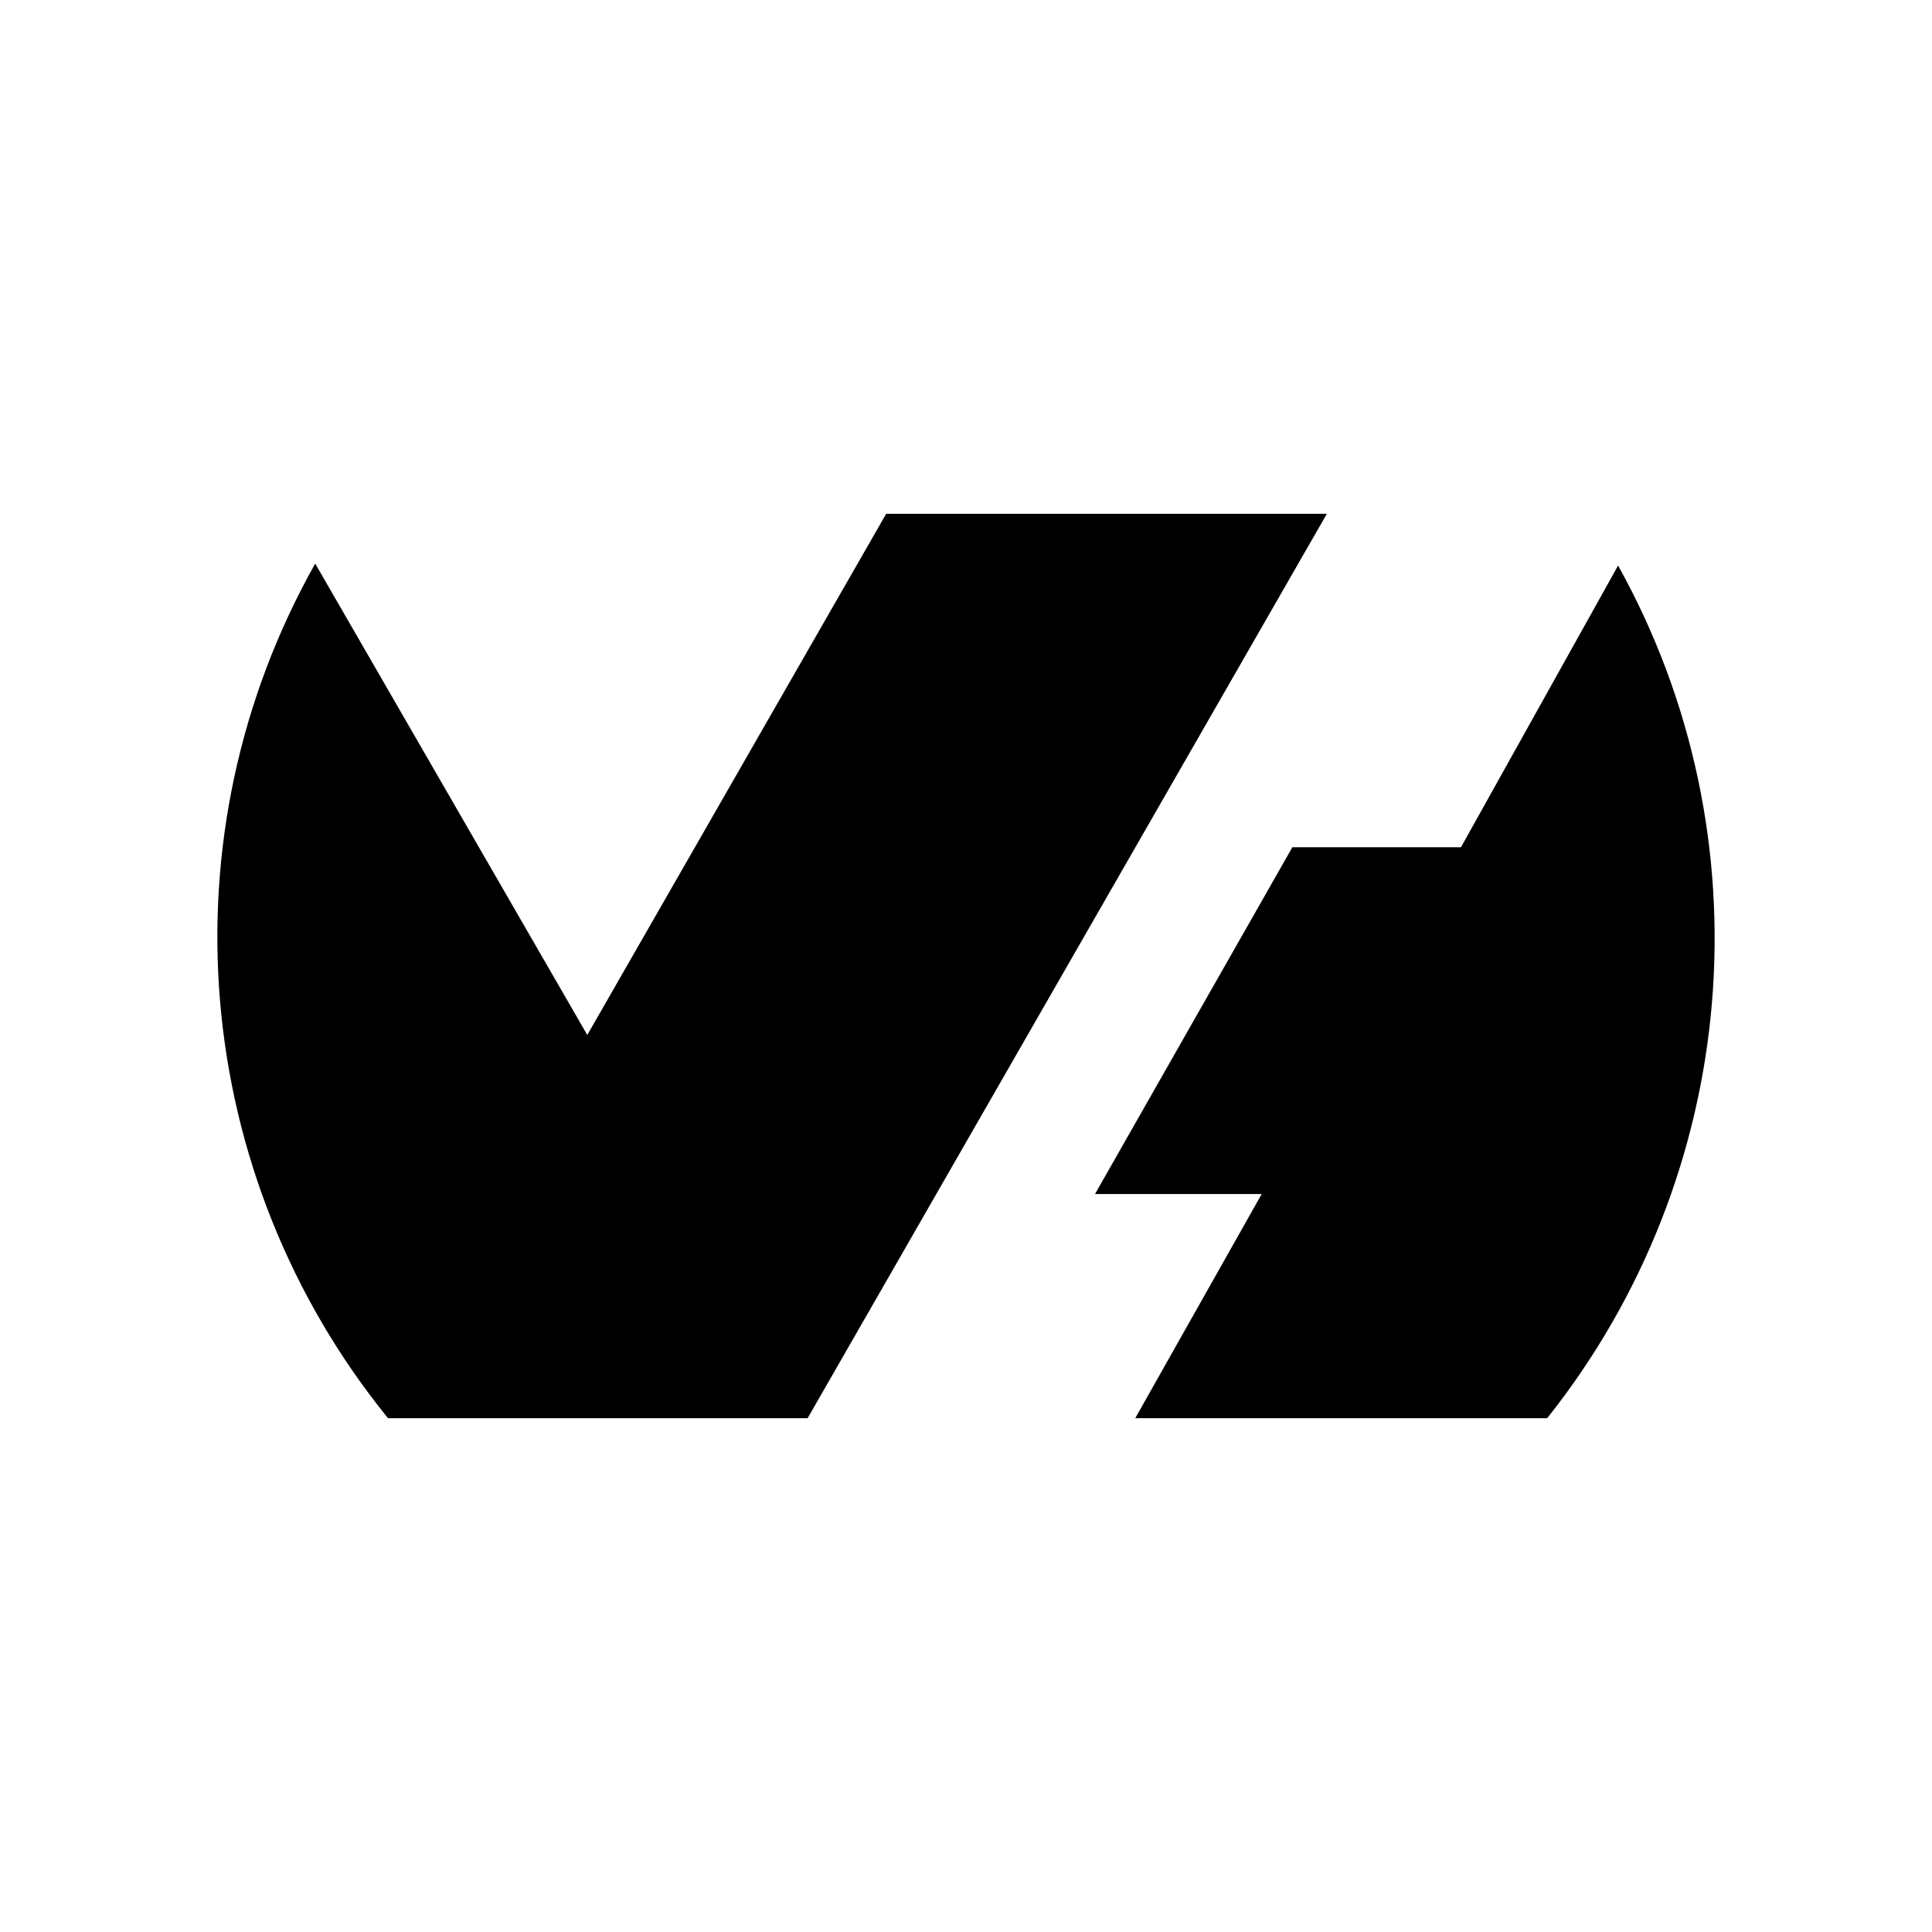
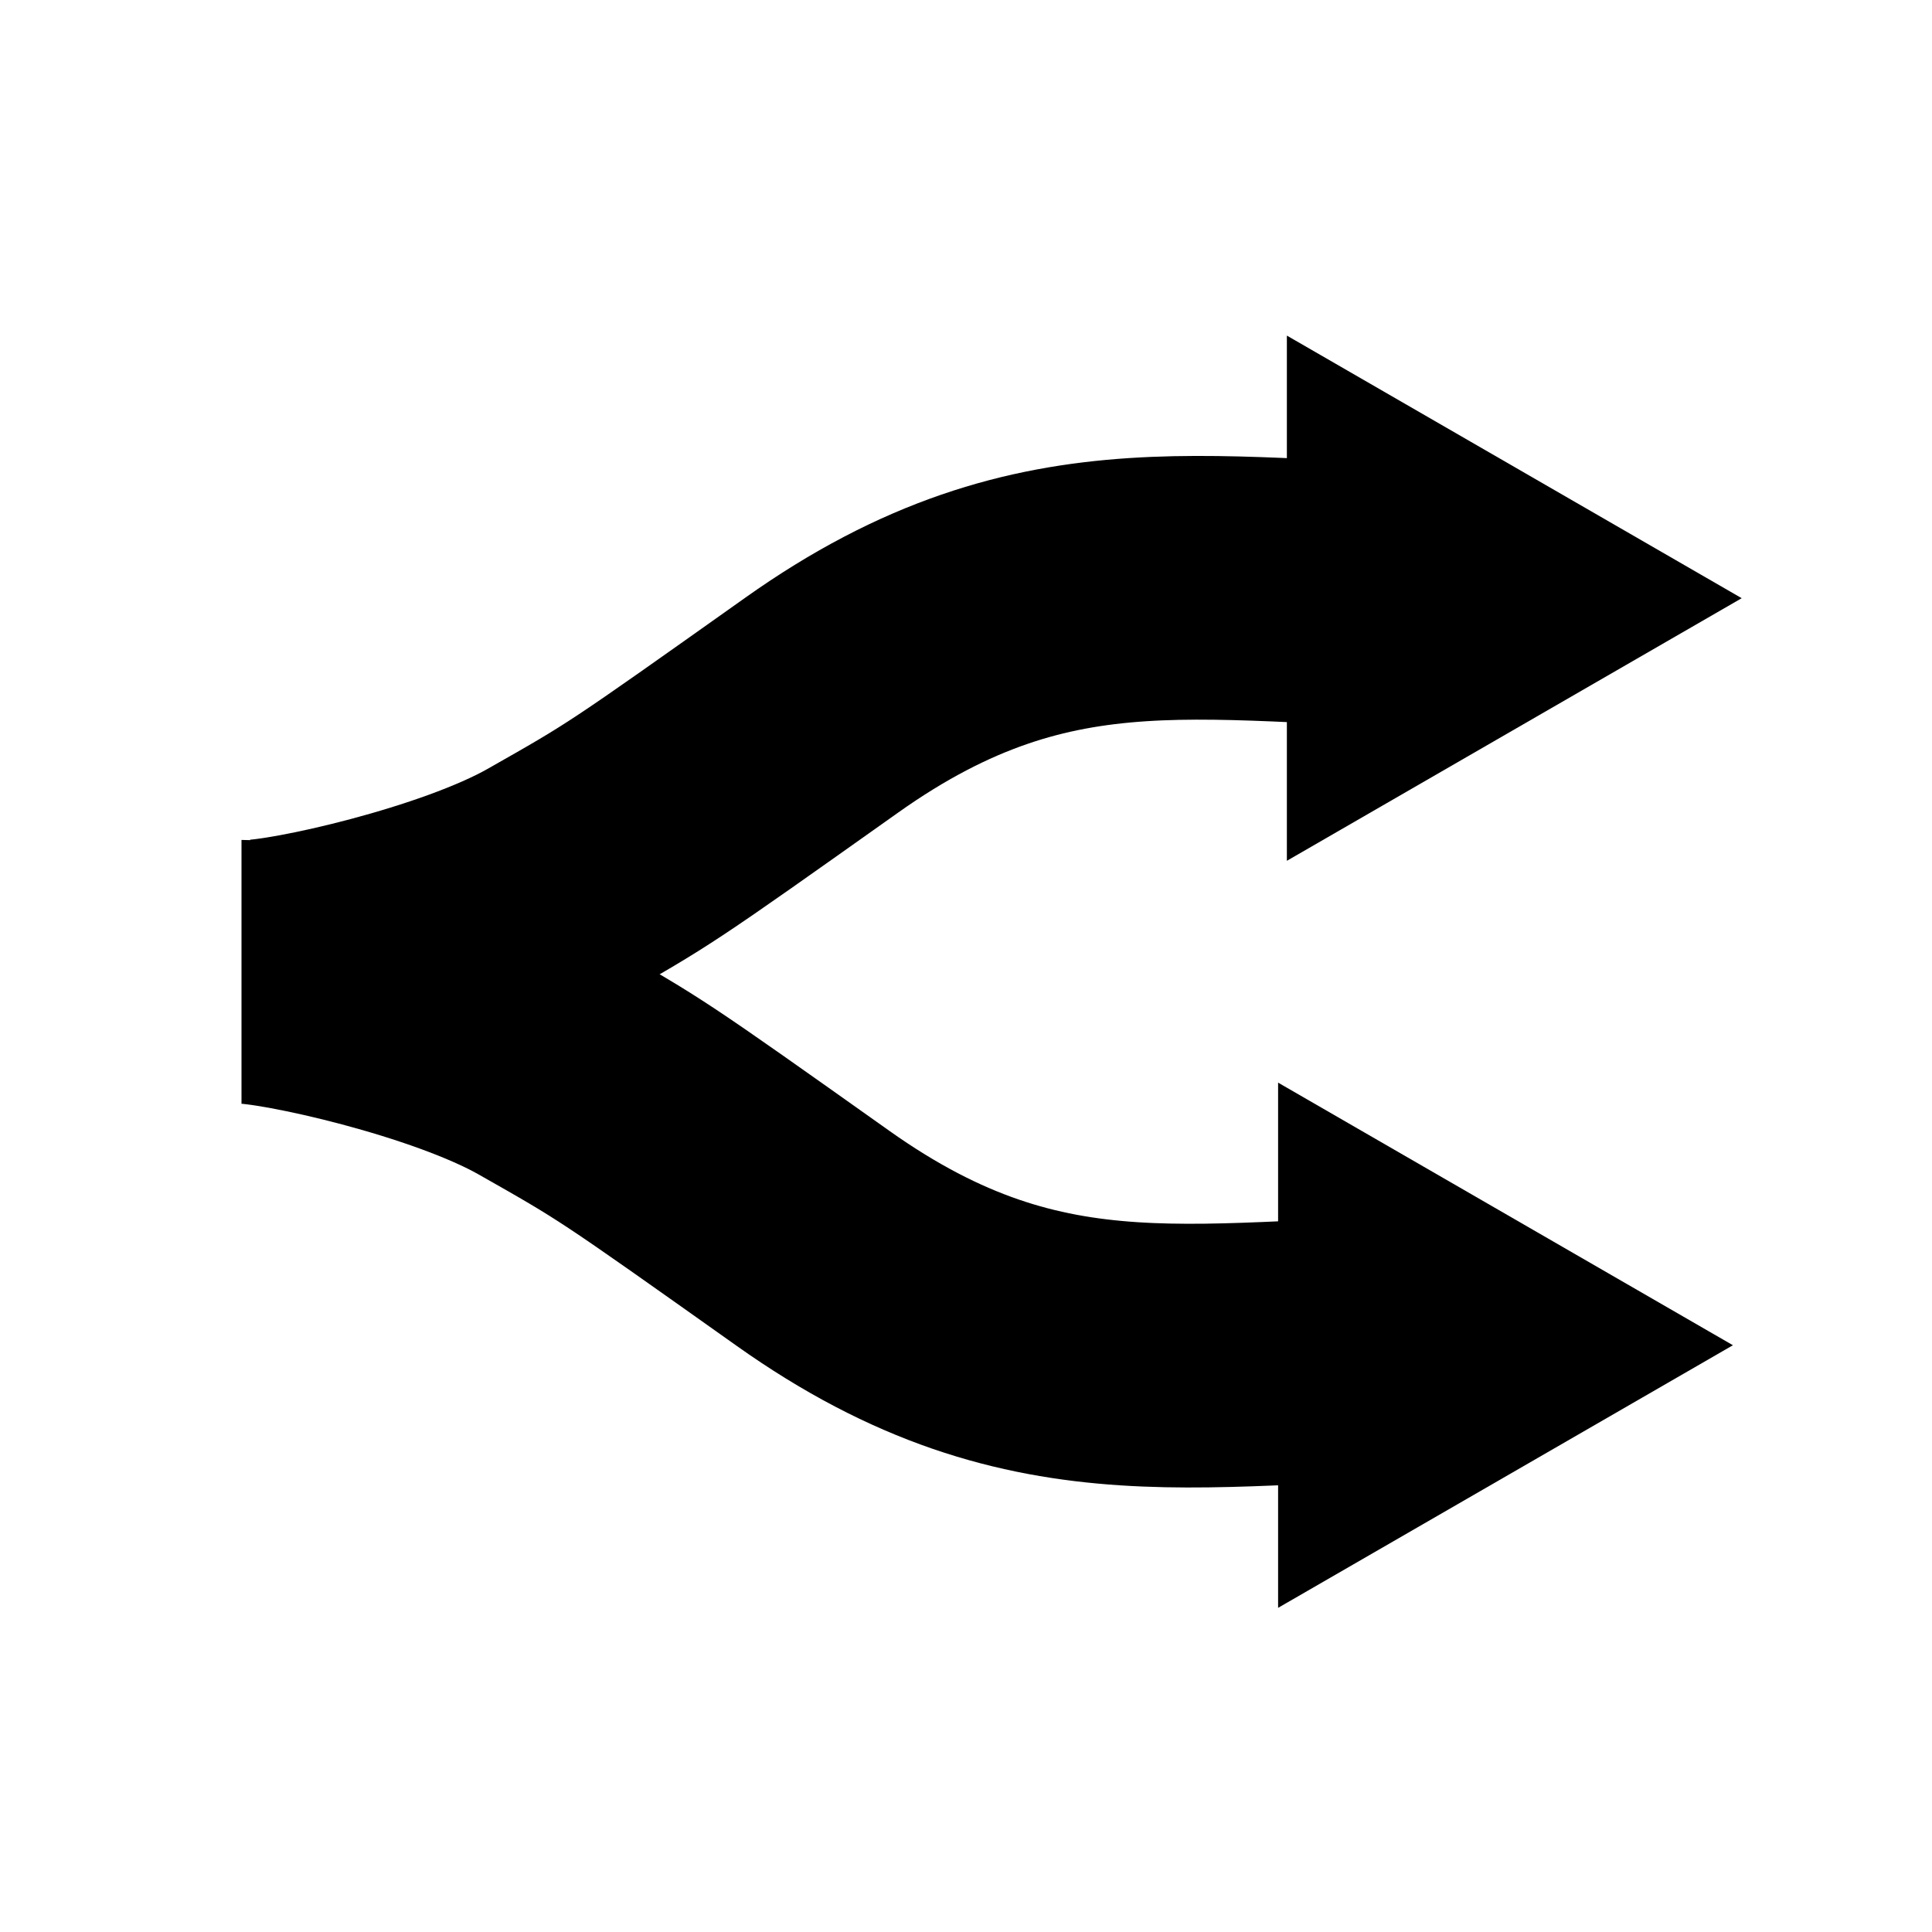
- <svg xmlns="http://www.w3.org/2000/svg" width="24" height="24" viewBox="0 0 40 40">
-   <path fill-rule="evenodd" clip-rule="evenodd" d="M33.501 11.709C36.634 17.342 36.039 24.324 32.033 29.362H23.504L26.122 24.721H22.671L26.757 17.541H30.248L33.501 11.709ZM16.721 29.362H8.033C3.947 24.324 3.352 17.302 6.526 11.669L12.159 21.428L18.347 10.638H27.471L16.721 29.362Z" fill="currentColor" />
+ <svg xmlns="http://www.w3.org/2000/svg" width="24" height="24" viewBox="0 0 24 24" fill="none">
+   <path d="M3.109 12.07C3.655 12.07 5.766 11.599 6.858 10.98C7.95 10.361 7.95 10.361 10.207 8.76C13.064 6.732 15.085 7.411 18.397 7.411" fill="currentColor" />
+   <path d="M3.109 12.07C3.655 12.07 5.766 11.599 6.858 10.98C7.95 10.361 7.95 10.361 10.207 8.76C13.064 6.732 15.085 7.411 18.397 7.411" stroke="currentColor" stroke-width="3.276" />
+   <path d="M21.6 7.431L16.004 10.662V4.2L21.6 7.431Z" fill="currentColor" stroke="currentColor" stroke-width="0.036" />
+   <path d="M3 12.072C3.546 12.072 5.657 12.543 6.749 13.162C7.841 13.781 7.841 13.781 10.098 15.382C12.955 17.41 14.975 16.731 18.288 16.731" fill="currentColor" />
+   <path d="M3 12.072C3.546 12.072 5.657 12.543 6.749 13.162C7.841 13.781 7.841 13.781 10.098 15.382C12.955 17.41 14.975 16.731 18.288 16.731" stroke="currentColor" stroke-width="3.276" />
+   <path d="M21.491 16.711L15.895 13.48V19.942L21.491 16.711Z" fill="currentColor" stroke="currentColor" stroke-width="0.036" />
</svg>
